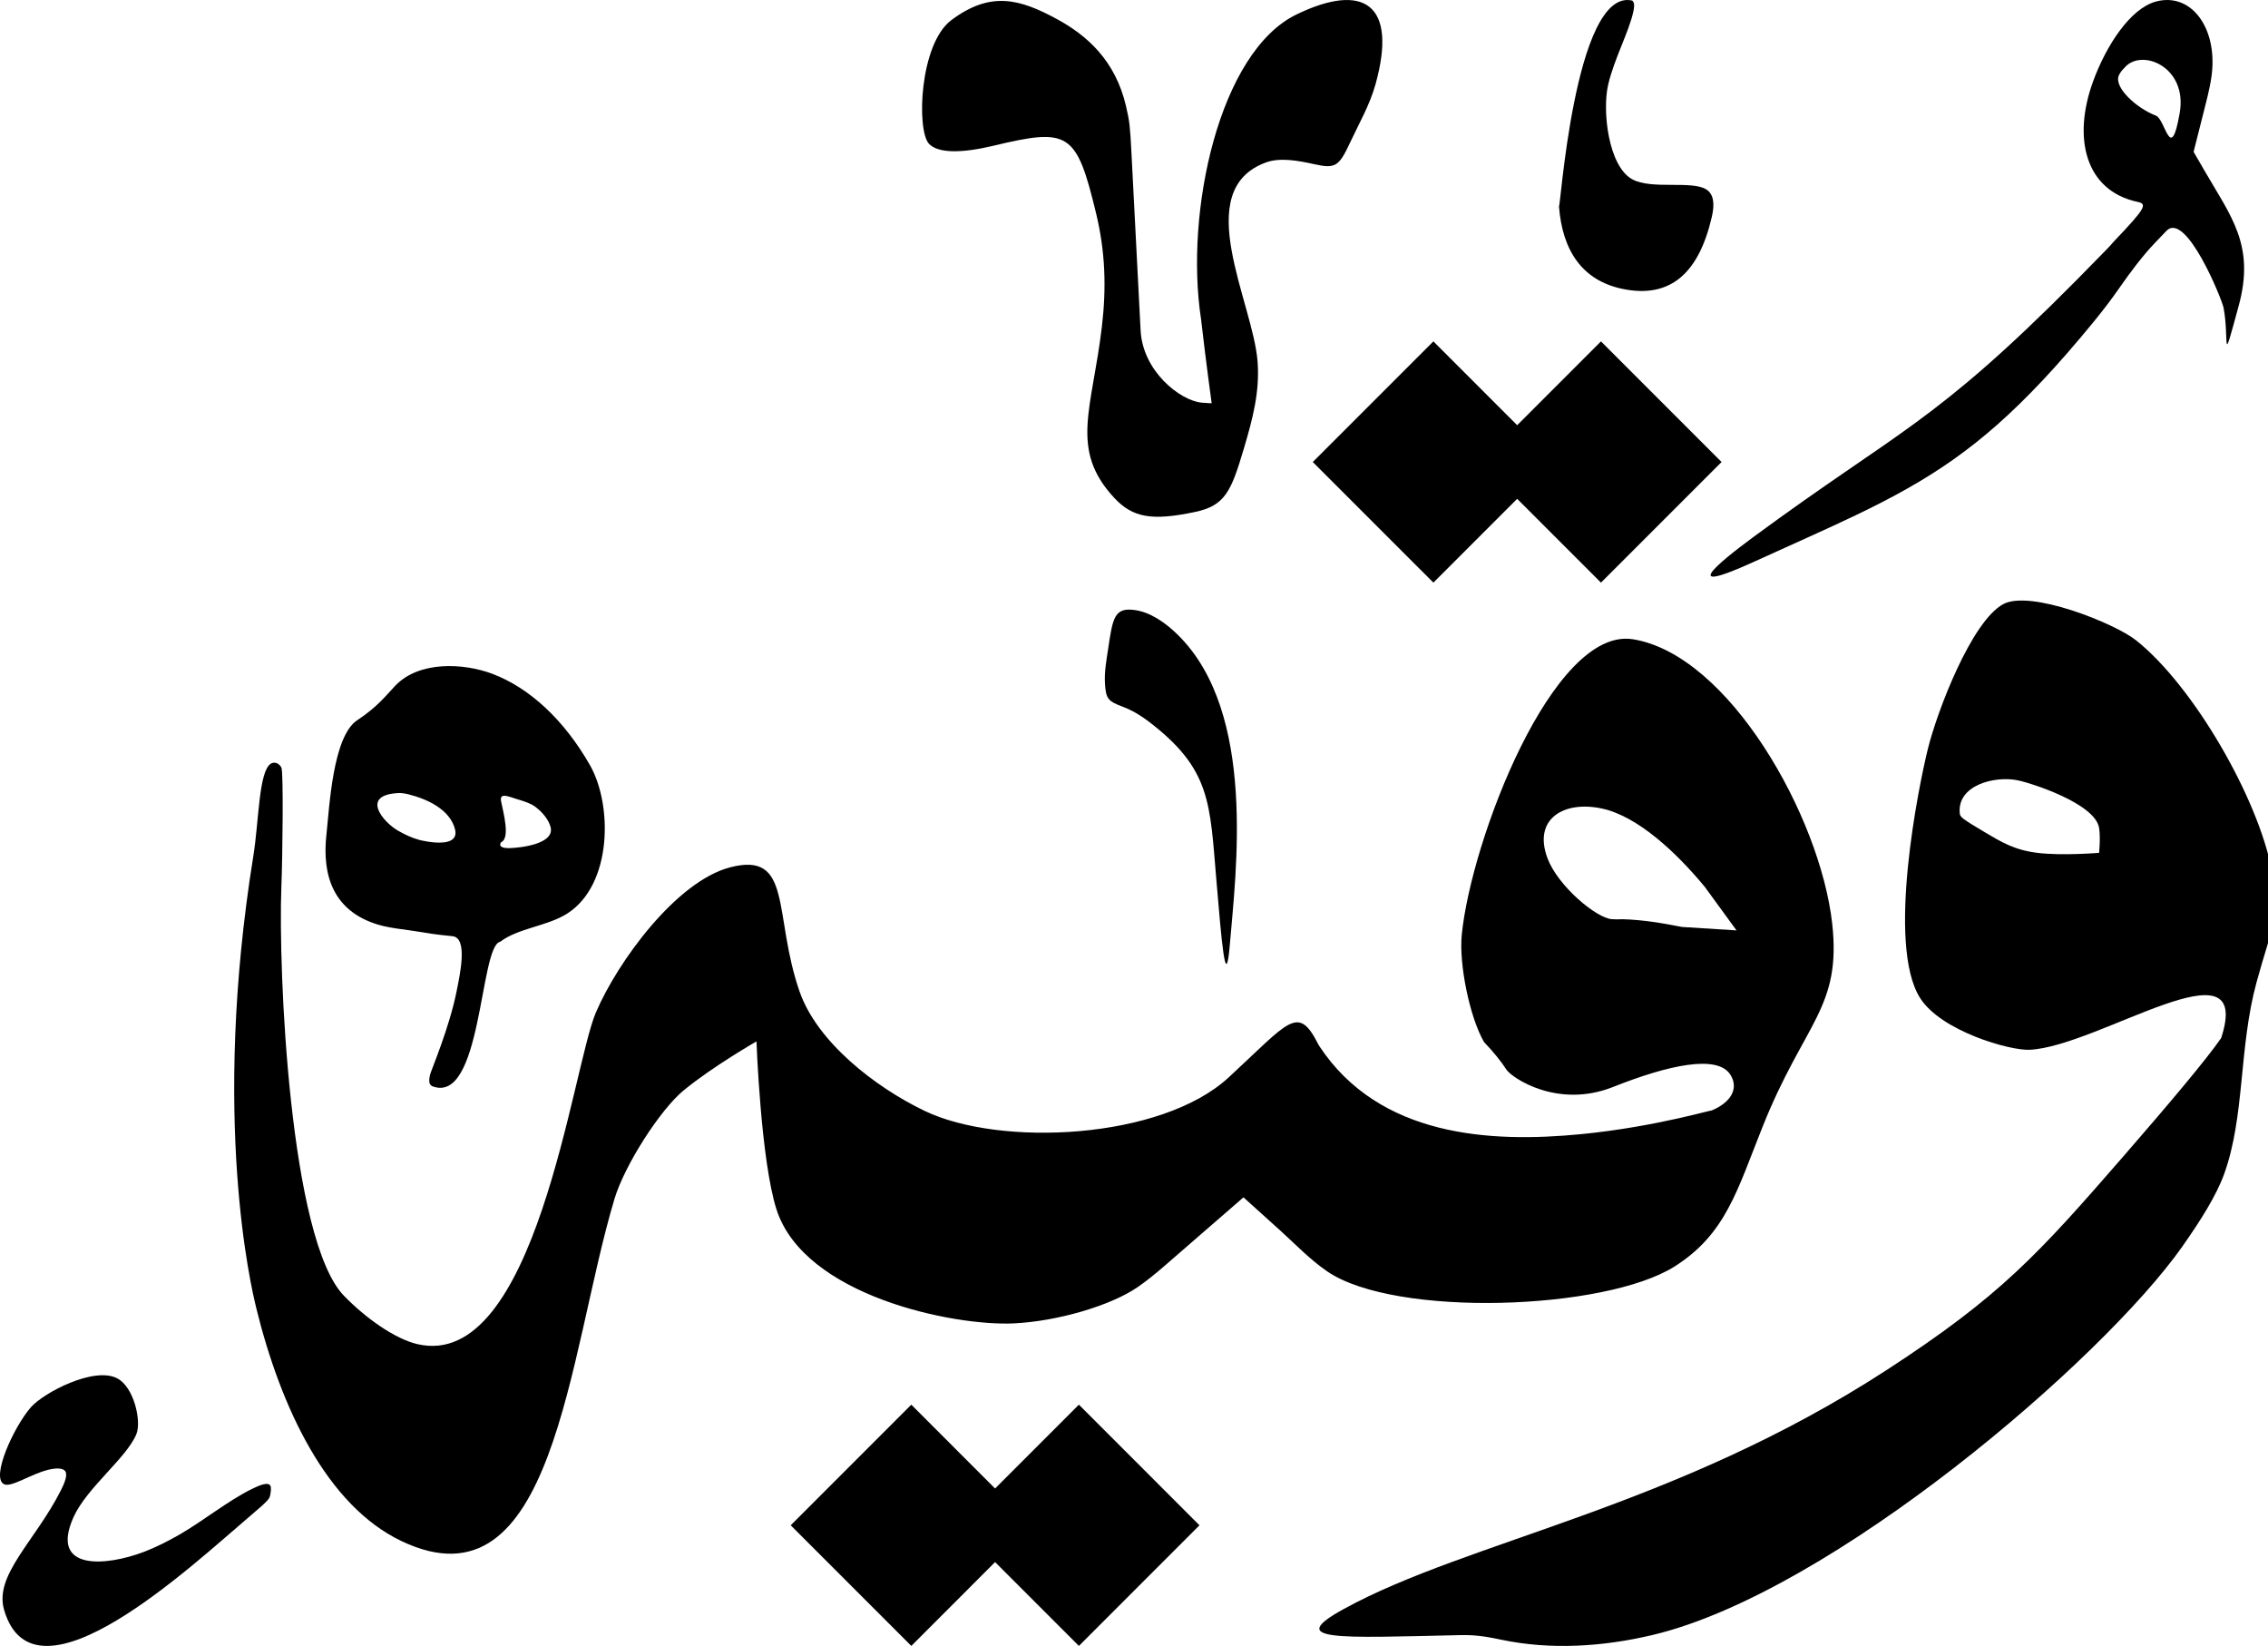
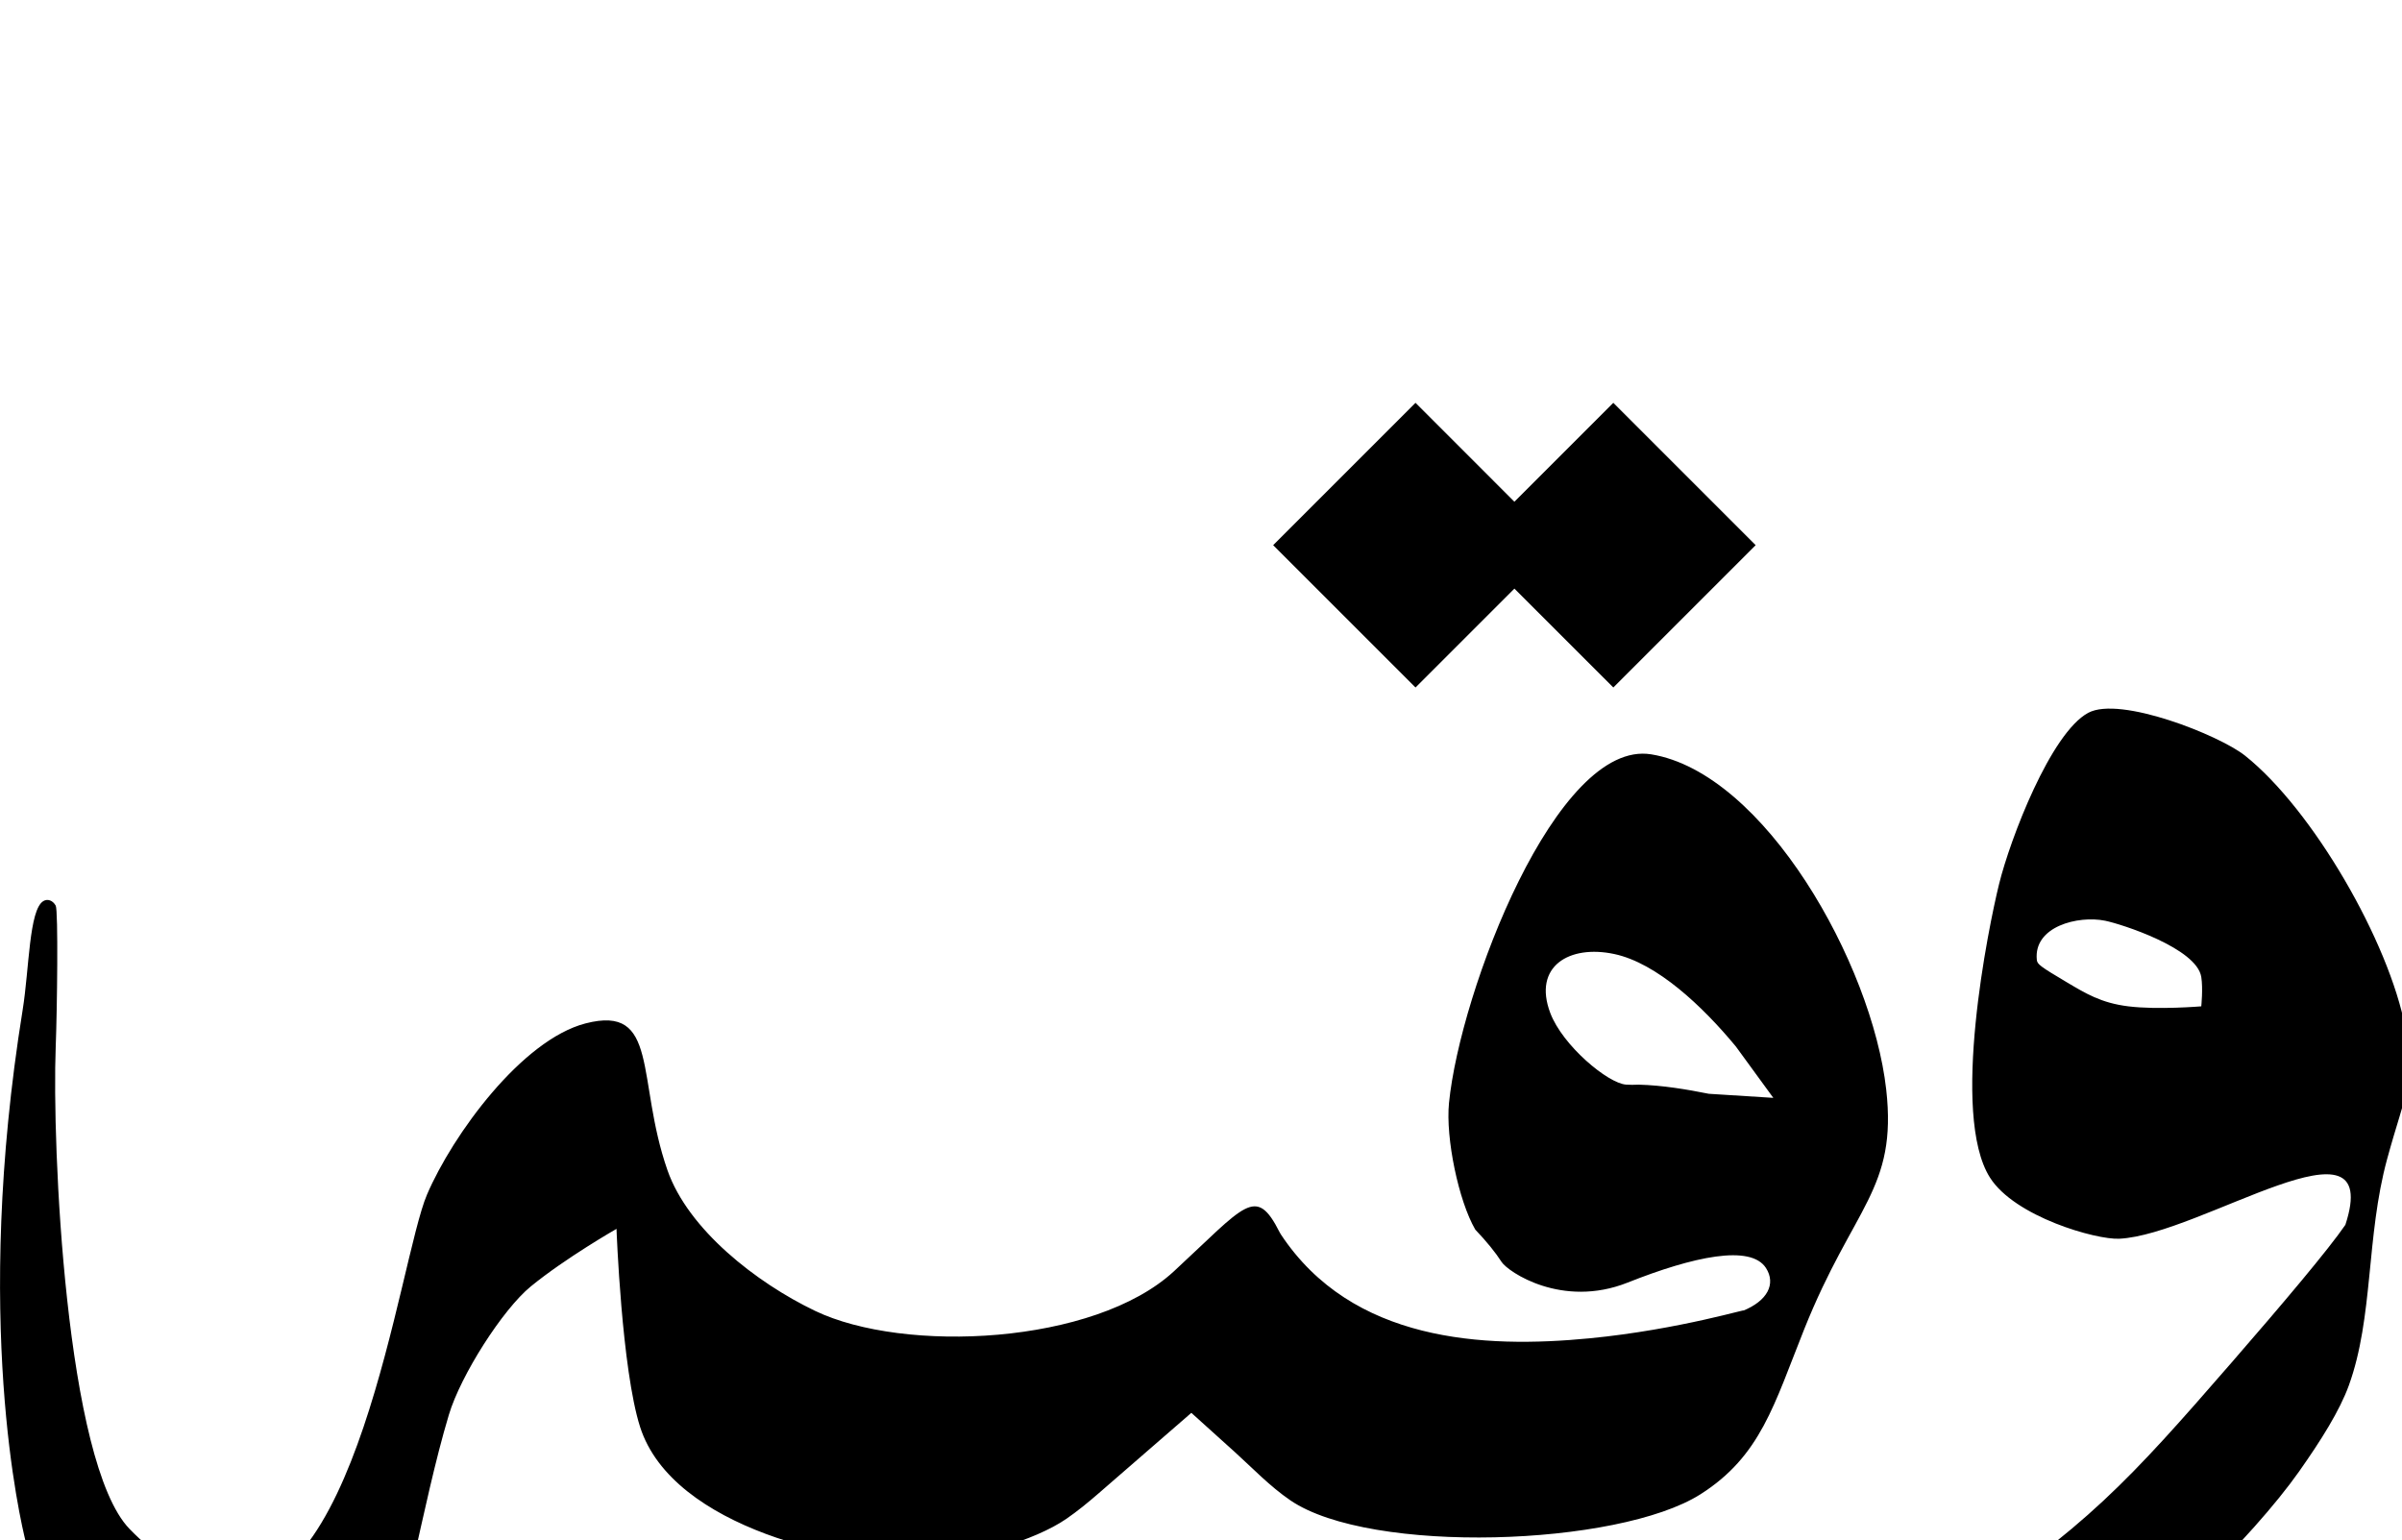
<svg>
-   <path d="m 15.558,79.416 c 1.508,6.15 4.316,12.06 8.838,14.214 9.305,4.435 10.118,-11.354 12.943,-20.782 0.611,-2.041 2.774,-5.43 4.22,-6.612 1.798,-1.47 4.411,-2.963 4.411,-2.963 0,0 0.264,7.235 1.216,10.204 1.686,5.258 10.744,7.097 14.406,6.928 2.646,-0.122 5.9,-1.074 7.542,-2.204 0.559,-0.386 1.108,-0.833 1.638,-1.294 l 4.793,-4.161 2.249,2.029 c 0.865,0.78 1.79,1.756 2.856,2.481 4.123,2.803 16.874,2.366 21.103,-0.315 3.106,-1.97 3.79,-4.613 5.345,-8.502 2.535,-6.339 4.8,-7.2 4.221,-12.343 -0.731,-6.487 -6.27,-16.308 -12.099,-17.256 -4.874,-0.791 -9.837,12.199 -10.41,17.948 -0.181,1.813 0.495,5.048 1.353,6.523 0.589,0.618 1.038,1.174 1.358,1.67 0.32,0.496 3.105,2.401 6.484,1.059 3.38,-1.343 6.338,-1.98 7.125,-0.75 0.521,0.815 0.083,1.691 -1.196,2.205 0.524,-0.211 -3.21,0.96 -7.878,1.413 -5.484,0.533 -12.239,0.188 -15.901,-5.348 -0.025,-0.037 -0.046,-0.075 -0.064,-0.11 -1.236,-2.448 -1.764,-1.39 -5.444,2.009 -4.101,3.786 -13.886,4.238 -18.477,2.035 -3.013,-1.445 -6.53,-4.184 -7.597,-7.242 -1.628,-4.673 -0.396,-8.548 -4.22,-7.557 -3.271,0.848 -6.833,5.718 -8.16,8.815 -1.444,3.373 -3.659,21.853 -10.86,20.152 -1.354,-0.319 -3.131,-1.573 -4.454,-2.939 -3.298,-3.404 -3.996,-19.801 -3.801,-24.819 0.075,-1.935 0.136,-7.025 0,-7.274 -0.154,-0.278 -0.425,-0.361 -0.636,-0.234 -0.74,0.448 -0.726,3.5 -1.065,5.599 -2.578,15.993 -0.113,26.299 0.163,27.417 z m 89.971,-22.888 -3.323,-0.21 c -1.114,-0.223 -2.385,-0.438 -3.609,-0.47 -0.235,0.011 -0.455,0.013 -0.651,-0.002 -0.934,-0.065 -3.268,-2.01 -3.903,-3.691 -0.906,-2.403 0.986,-3.526 3.296,-3.033 2.189,0.466 4.541,2.683 6.258,4.759 l 1.931,2.648 z" style="fill:#000000;stroke:none" />
-   <path d="M 69.313,20.071 68.756,9.257 c -0.083,-1.604 -0.115,-1.883 -0.325,-2.791 -0.643,-2.786 -2.373,-4.311 -4.183,-5.296 -2.3,-1.253 -4.056,-1.718 -6.427,0.045 -1.95,1.45 -2.134,6.7 -1.368,7.52 0.573,0.613 2.088,0.558 3.921,0.119 4.58,-1.096 5.039,-0.844 6.231,4.094 0.568,2.346 0.634,4.544 0.355,6.904 -0.591,5.011 -1.983,7.448 0.744,10.389 1.135,1.225 2.32,1.41 4.909,0.866 1.839,-0.386 2.204,-1.256 2.975,-3.853 0.543,-1.828 0.973,-3.465 0.834,-5.286 -0.276,-3.616 -4.111,-10.412 0.51,-12.099 0.854,-0.313 1.963,-0.109 2.919,0.104 1.289,0.286 1.508,0.156 2.186,-1.298 0.559,-1.196 1.205,-2.296 1.56,-3.584 1.334,-4.83 -0.708,-6.194 -4.805,-4.215 C 74.094,3.146 71.983,12.871 72.987,19.391 c 0.308,2.688 0.645,5.108 0.645,5.108 0,0 -0.281,-0.004 -0.615,-0.036 -1.316,-0.133 -3.576,-1.913 -3.704,-4.391 z" style="fill:#000000;stroke:none" />
-   <path d="m 60.47,94.907 5.093,5.093 7.328,-7.328 -7.328,-7.329 -5.093,5.093 -5.091,-5.093 -7.329,7.329 7.329,7.328 5.091,-5.093 z" style="fill:#000000;stroke:none" />
-   <path d="m 27.747,60.228 c -0.44,2.218 -1.558,4.83 -1.611,5.06 -0.052,0.233 -0.084,0.449 0,0.588 0.029,0.046 0.069,0.084 0.119,0.113 3.045,1.203 2.885,-8.528 4.136,-8.767 1.111,-0.846 2.879,-0.944 4.093,-1.726 2.723,-1.754 2.751,-6.583 1.366,-9.01 -1.571,-2.753 -3.674,-4.693 -5.919,-5.543 -1.744,-0.66 -4.456,-0.81 -5.918,0.726 -0.523,0.549 -1.06,1.269 -2.306,2.09 -1.486,0.976 -1.691,5.296 -1.868,6.929 -0.001,0.01 -0.002,0.019 -0.004,0.029 -0.273,2.499 0.435,4.651 3.15,5.464 0.775,0.233 1.803,0.306 2.718,0.466 0.838,0.146 1.413,0.191 1.798,0.234 0.958,0.103 0.436,2.386 0.246,3.348 z m -2.266,-9.198 c -0.459,-0.125 -0.854,-0.314 -1.274,-0.55 -0.916,-0.516 -2.346,-2.191 0.019,-2.296 0.168,-0.007 0.363,0.02 0.57,0.07 1.181,0.288 2.541,0.933 2.851,2.115 0.383,1.459 -2.731,0.508 -2.166,0.661 z m 4.955,0.152 c 0.584,-0.236 0.166,-1.753 0.015,-2.495 -0.116,-0.573 0.495,-0.273 0.941,-0.142 0.511,0.149 0.883,0.281 1.138,0.473 0.478,0.358 0.8,0.8 0.919,1.194 0.33,1.093 -1.921,1.301 -2.461,1.316 -0.423,0.011 -0.694,-0.072 -0.551,-0.345 z" style="fill:#000000;stroke:none" />
-   <path d="m 132.615,75.737 c 1.1,-1.56 2.071,-3.1 2.541,-4.399 1.275,-3.521 0.885,-7.664 1.97,-11.65 0.974,-3.579 1.475,-3.925 0.943,-6.748 -0.84,-4.456 -4.773,-11.259 -8.258,-14.034 -1.321,-1.051 -6.433,-3.085 -8.07,-2.204 -1.933,1.039 -4.02,6.499 -4.591,8.817 -0.541,2.191 -2.525,11.864 -0.47,15.113 1.278,2.019 5.461,3.208 6.66,3.149 4.21,-0.205 13.653,-6.87 11.639,-0.716 -0.864,1.263 -3.213,4.049 -5.859,7.093 -5.255,6.046 -7.528,8.569 -14.468,13.078 -12.921,8.394 -25.407,10.363 -32.98,14.514 -3.61,1.98 -0.471,1.759 7.122,1.593 0.966,-0.021 1.714,0.129 2.439,0.281 2.978,0.625 6.149,0.438 9.222,-0.295 10.872,-2.594 27.302,-16.699 32.161,-23.591 z m -5.055,-23.922 c 0,0 -2.236,0.189 -3.759,0 -1.394,-0.172 -2.189,-0.66 -3.188,-1.253 -1.345,-0.799 -1.498,-0.914 -1.52,-1.14 -0.176,-1.725 2.13,-2.296 3.514,-2.015 0.846,0.172 4.716,1.414 4.953,2.896 0.095,0.6 0,1.511 0,1.511 z" style="fill:#000000;stroke:none" />
-   <path d="m 106.633,34.111 c 2.343,-1.069 4.343,-1.946 6.144,-2.81 4.55,-2.18 7.588,-4.194 11.335,-8.173 0.979,-1.041 2.008,-2.22 3.114,-3.571 0.588,-0.718 1.114,-1.41 1.563,-2.059 0.695,-1.003 1.455,-1.995 2.099,-2.671 0.358,-0.375 0.748,-0.785 0.758,-0.795 1.19,-1.25 3.383,4.161 3.479,4.67 0.366,1.94 -0.166,3.87 0.924,-0.145 0.996,-3.668 -0.475,-5.405 -2.101,-8.218 -0.393,-0.678 -0.645,-1.114 -0.645,-1.114 l 0.706,-2.793 c 0.193,-0.761 0.384,-1.55 0.43,-2.259 0.178,-2.68 -1.391,-4.63 -3.425,-4.079 -1.569,0.425 -3.03,2.688 -3.82,4.854 -1.253,3.431 -0.484,6.634 2.699,7.317 0.593,0.128 0.548,0.331 -1.43,2.4 -0.148,0.176 -0.28,0.318 -0.426,0.469 -0.591,0.605 -1.21,1.238 -1.855,1.89 -8.727,8.799 -10.797,9.097 -19.652,15.619 -2.206,1.625 -4.533,3.581 0.105,1.468 z M 131.008,7.023 c -1.166,-0.443 -2.573,-1.719 -2.246,-2.443 0.072,-0.164 0.188,-0.314 0.33,-0.45 1.008,-1.236 3.864,-0.094 3.366,2.739 -0.551,3.143 -0.854,0.38 -1.45,0.154 z" style="fill:#000000;stroke:none" />
-   <path d="m 94.735,12.496 c 0.199,2.8 1.481,4.543 3.814,5.045 3.008,0.649 4.709,-1.015 5.48,-4.379 0.169,-0.738 0.131,-1.353 -0.335,-1.65 -0.886,-0.564 -3.32,0.022 -4.496,-0.615 -1.465,-0.793 -1.836,-4.163 -1.475,-5.738 0.363,-1.576 1.288,-3.265 1.539,-4.48 0.051,-0.246 0.074,-0.473 -0.031,-0.599 -0.013,-0.016 -0.026,-0.031 -0.04,-0.045 -3.54,-0.824 -4.401,13.217 -4.455,12.461 z" style="fill:#000000;stroke:none" />
-   <path d="m 71.63,38.623 c -0.846,-0.846 -1.76,-1.424 -2.633,-1.553 -1.278,-0.19 -1.373,0.441 -1.661,2.383 -0.102,0.681 -0.231,1.371 -0.189,2.065 0.059,0.936 0.169,1.079 1.103,1.43 0.529,0.199 1.059,0.51 1.571,0.901 3.79,2.901 3.696,4.94 4.101,9.668 0.301,3.508 0.561,6.908 0.815,3.864 0.369,-4.423 1.621,-14.027 -3.108,-18.758 z" style="fill:#000000;stroke:none" />
-   <path d="m 16.421,90.832 c 0.034,-0.188 0.076,-0.44 0.007,-0.568 -0.129,-0.238 -0.639,-0.041 -1.15,0.214 -1.441,0.719 -2.898,1.904 -4.35,2.745 -0.659,0.381 -1.403,0.765 -2.184,1.063 -2.26,0.863 -5.751,1.2 -4.281,-2.099 0.796,-1.786 3.239,-3.616 3.826,-5.058 0.316,-0.773 -0.139,-2.838 -1.156,-3.381 -1.405,-0.75 -4.48,0.865 -5.258,1.754 -1.031,1.18 -2.455,4.28 -1.626,4.674 0.443,0.209 1.605,-0.61 2.671,-0.874 0.453,-0.113 0.888,-0.125 1.039,0.074 0.165,0.218 -0.014,0.689 -0.265,1.184 -1.573,3.096 -4.058,5.134 -3.446,7.247 1.833,6.325 11.469,-2.743 14.921,-5.674 1.081,-0.919 1.206,-1.049 1.253,-1.3 z" style="fill:#000000;stroke:none" />
-   <path d="m 92.197,30.307 5.093,5.091 7.328,-7.328 -7.328,-7.329 -5.093,5.093 -5.091,-5.093 -7.329,7.329 7.329,7.328 5.091,-5.091 z" style="fill:#000000;stroke:none" />
+   <path style="fill:#000000;stroke:none" d="m 77.967,30.307 5.093,5.091 7.328,-7.328 -7.328,-7.329 -5.093,5.093 -5.091,-5.093 -7.329,7.329 7.329,7.328 5.091,-5.091 z m 35.363,21.508 c 0,0 -2.236,0.189 -3.759,0 -1.394,-0.172 -2.189,-0.66 -3.188,-1.253 -1.345,-0.799 -1.498,-0.914 -1.52,-1.14 -0.176,-1.725 2.13,-2.296 3.514,-2.015 0.846,0.172 4.716,1.414 4.953,2.896 0.095,0.6 0,1.511 0,1.511 z m 5.055,23.922 c 1.1,-1.56 2.071,-3.1 2.541,-4.399 1.275,-3.521 0.885,-7.664 1.97,-11.65 0.974,-3.579 1.475,-3.925 0.943,-6.748 -0.84,-4.456 -4.773,-11.259 -8.258,-14.034 -1.321,-1.051 -6.433,-3.085 -8.07,-2.204 -1.933,1.039 -4.02,6.499 -4.591,8.817 -0.541,2.191 -2.525,11.864 -0.47,15.113 1.278,2.019 5.461,3.208 6.66,3.149 4.21,-0.205 13.653,-6.87 11.639,-0.716 -0.864,1.263 -3.213,4.049 -5.859,7.093 -5.255,6.046 -7.528,8.569 -14.468,13.078 -12.921,8.394 -25.407,10.363 -32.98,14.514 -3.61,1.98 -0.471,1.759 7.122,1.593 0.966,-0.021 1.714,0.129 2.439,0.281 2.978,0.625 6.149,0.438 9.222,-0.295 10.872,-2.594 27.302,-16.699 32.161,-23.591 z m -72.145,19.171 5.093,5.093 7.328,-7.328 -7.328,-7.329 -5.093,5.093 -5.091,-5.093 -7.329,7.329 7.329,7.328 5.091,-5.093 z m 45.059,-38.38 -3.323,-0.21 c -1.114,-0.223 -2.385,-0.438 -3.609,-0.47 -0.235,0.011 -0.455,0.013 -0.651,-0.002 -0.934,-0.065 -3.268,-2.01 -3.903,-3.691 -0.906,-2.403 0.986,-3.526 3.296,-3.033 2.189,0.466 4.541,2.683 6.258,4.759 l 1.931,2.648 z m -89.971,22.888 c 1.508,6.15 4.316,12.06 8.838,14.214 9.305,4.435 10.118,-11.354 12.943,-20.782 0.611,-2.041 2.774,-5.43 4.22,-6.612 1.798,-1.47 4.411,-2.963 4.411,-2.963 0,0 0.264,7.235 1.216,10.204 1.686,5.258 10.744,7.097 14.406,6.928 2.646,-0.122 5.9,-1.074 7.542,-2.204 0.559,-0.386 1.108,-0.833 1.638,-1.294 l 4.793,-4.161 2.249,2.029 c 0.865,0.78 1.79,1.756 2.856,2.481 4.123,2.803 16.874,2.366 21.103,-0.315 3.106,-1.97 3.79,-4.613 5.345,-8.502 2.535,-6.339 4.8,-7.2 4.221,-12.343 -0.731,-6.487 -6.27,-16.308 -12.099,-17.256 -4.874,-0.791 -9.837,12.199 -10.41,17.948 -0.181,1.813 0.495,5.048 1.353,6.523 0.589,0.618 1.038,1.174 1.358,1.67 0.32,0.496 3.105,2.401 6.484,1.059 3.38,-1.343 6.338,-1.98 7.125,-0.75 0.521,0.815 0.083,1.691 -1.196,2.205 0.524,-0.211 -3.21,0.96 -7.878,1.413 -5.484,0.533 -12.239,0.188 -15.901,-5.348 -0.025,-0.037 -0.046,-0.075 -0.064,-0.11 -1.236,-2.448 -1.764,-1.39 -5.444,2.009 -4.101,3.786 -13.886,4.238 -18.477,2.035 -3.013,-1.445 -6.53,-4.184 -7.597,-7.242 -1.628,-4.673 -0.396,-8.548 -4.22,-7.557 -3.271,0.848 -6.833,5.718 -8.16,8.815 -1.444,3.373 -3.659,21.853 -10.86,20.152 -1.354,-0.319 -3.131,-1.573 -4.454,-2.939 -3.298,-3.404 -3.996,-19.801 -3.801,-24.819 0.075,-1.935 0.136,-7.025 0,-7.274 -0.154,-0.278 -0.425,-0.361 -0.636,-0.234 -0.74,0.448 -0.726,3.5 -1.065,5.599 -2.578,15.993 -0.113,26.299 0.163,27.417 z" />
</svg>
